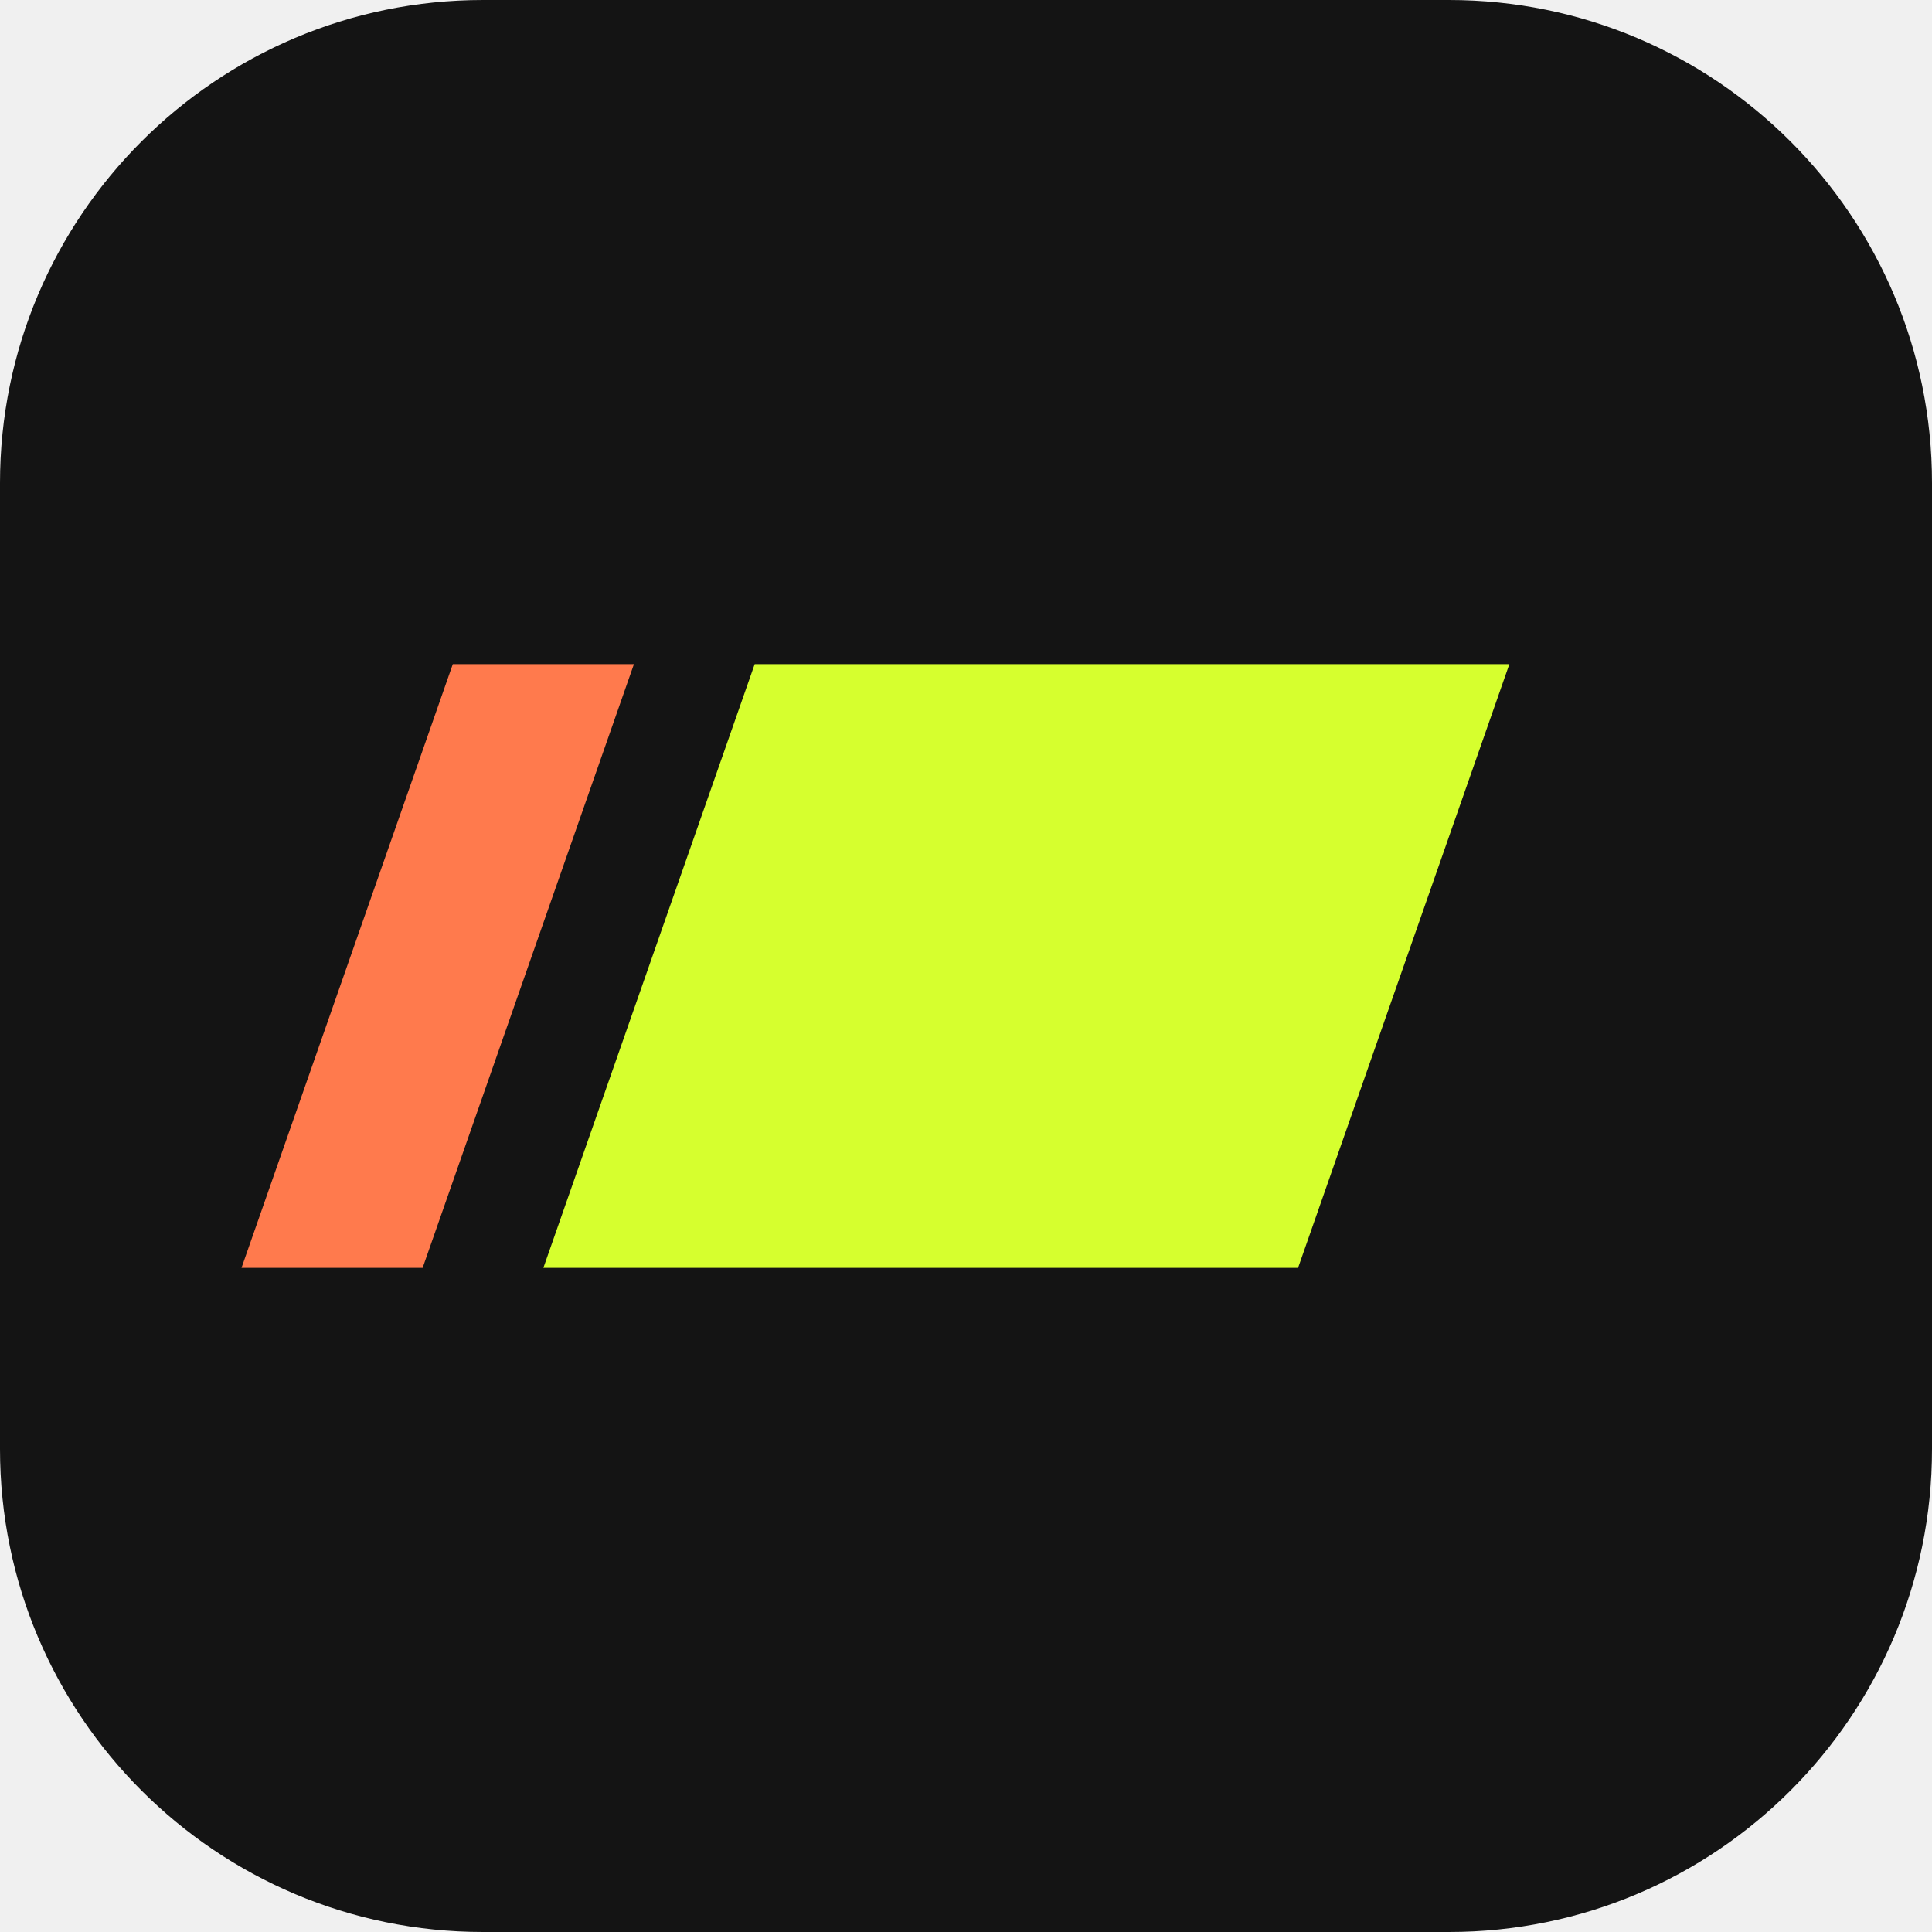
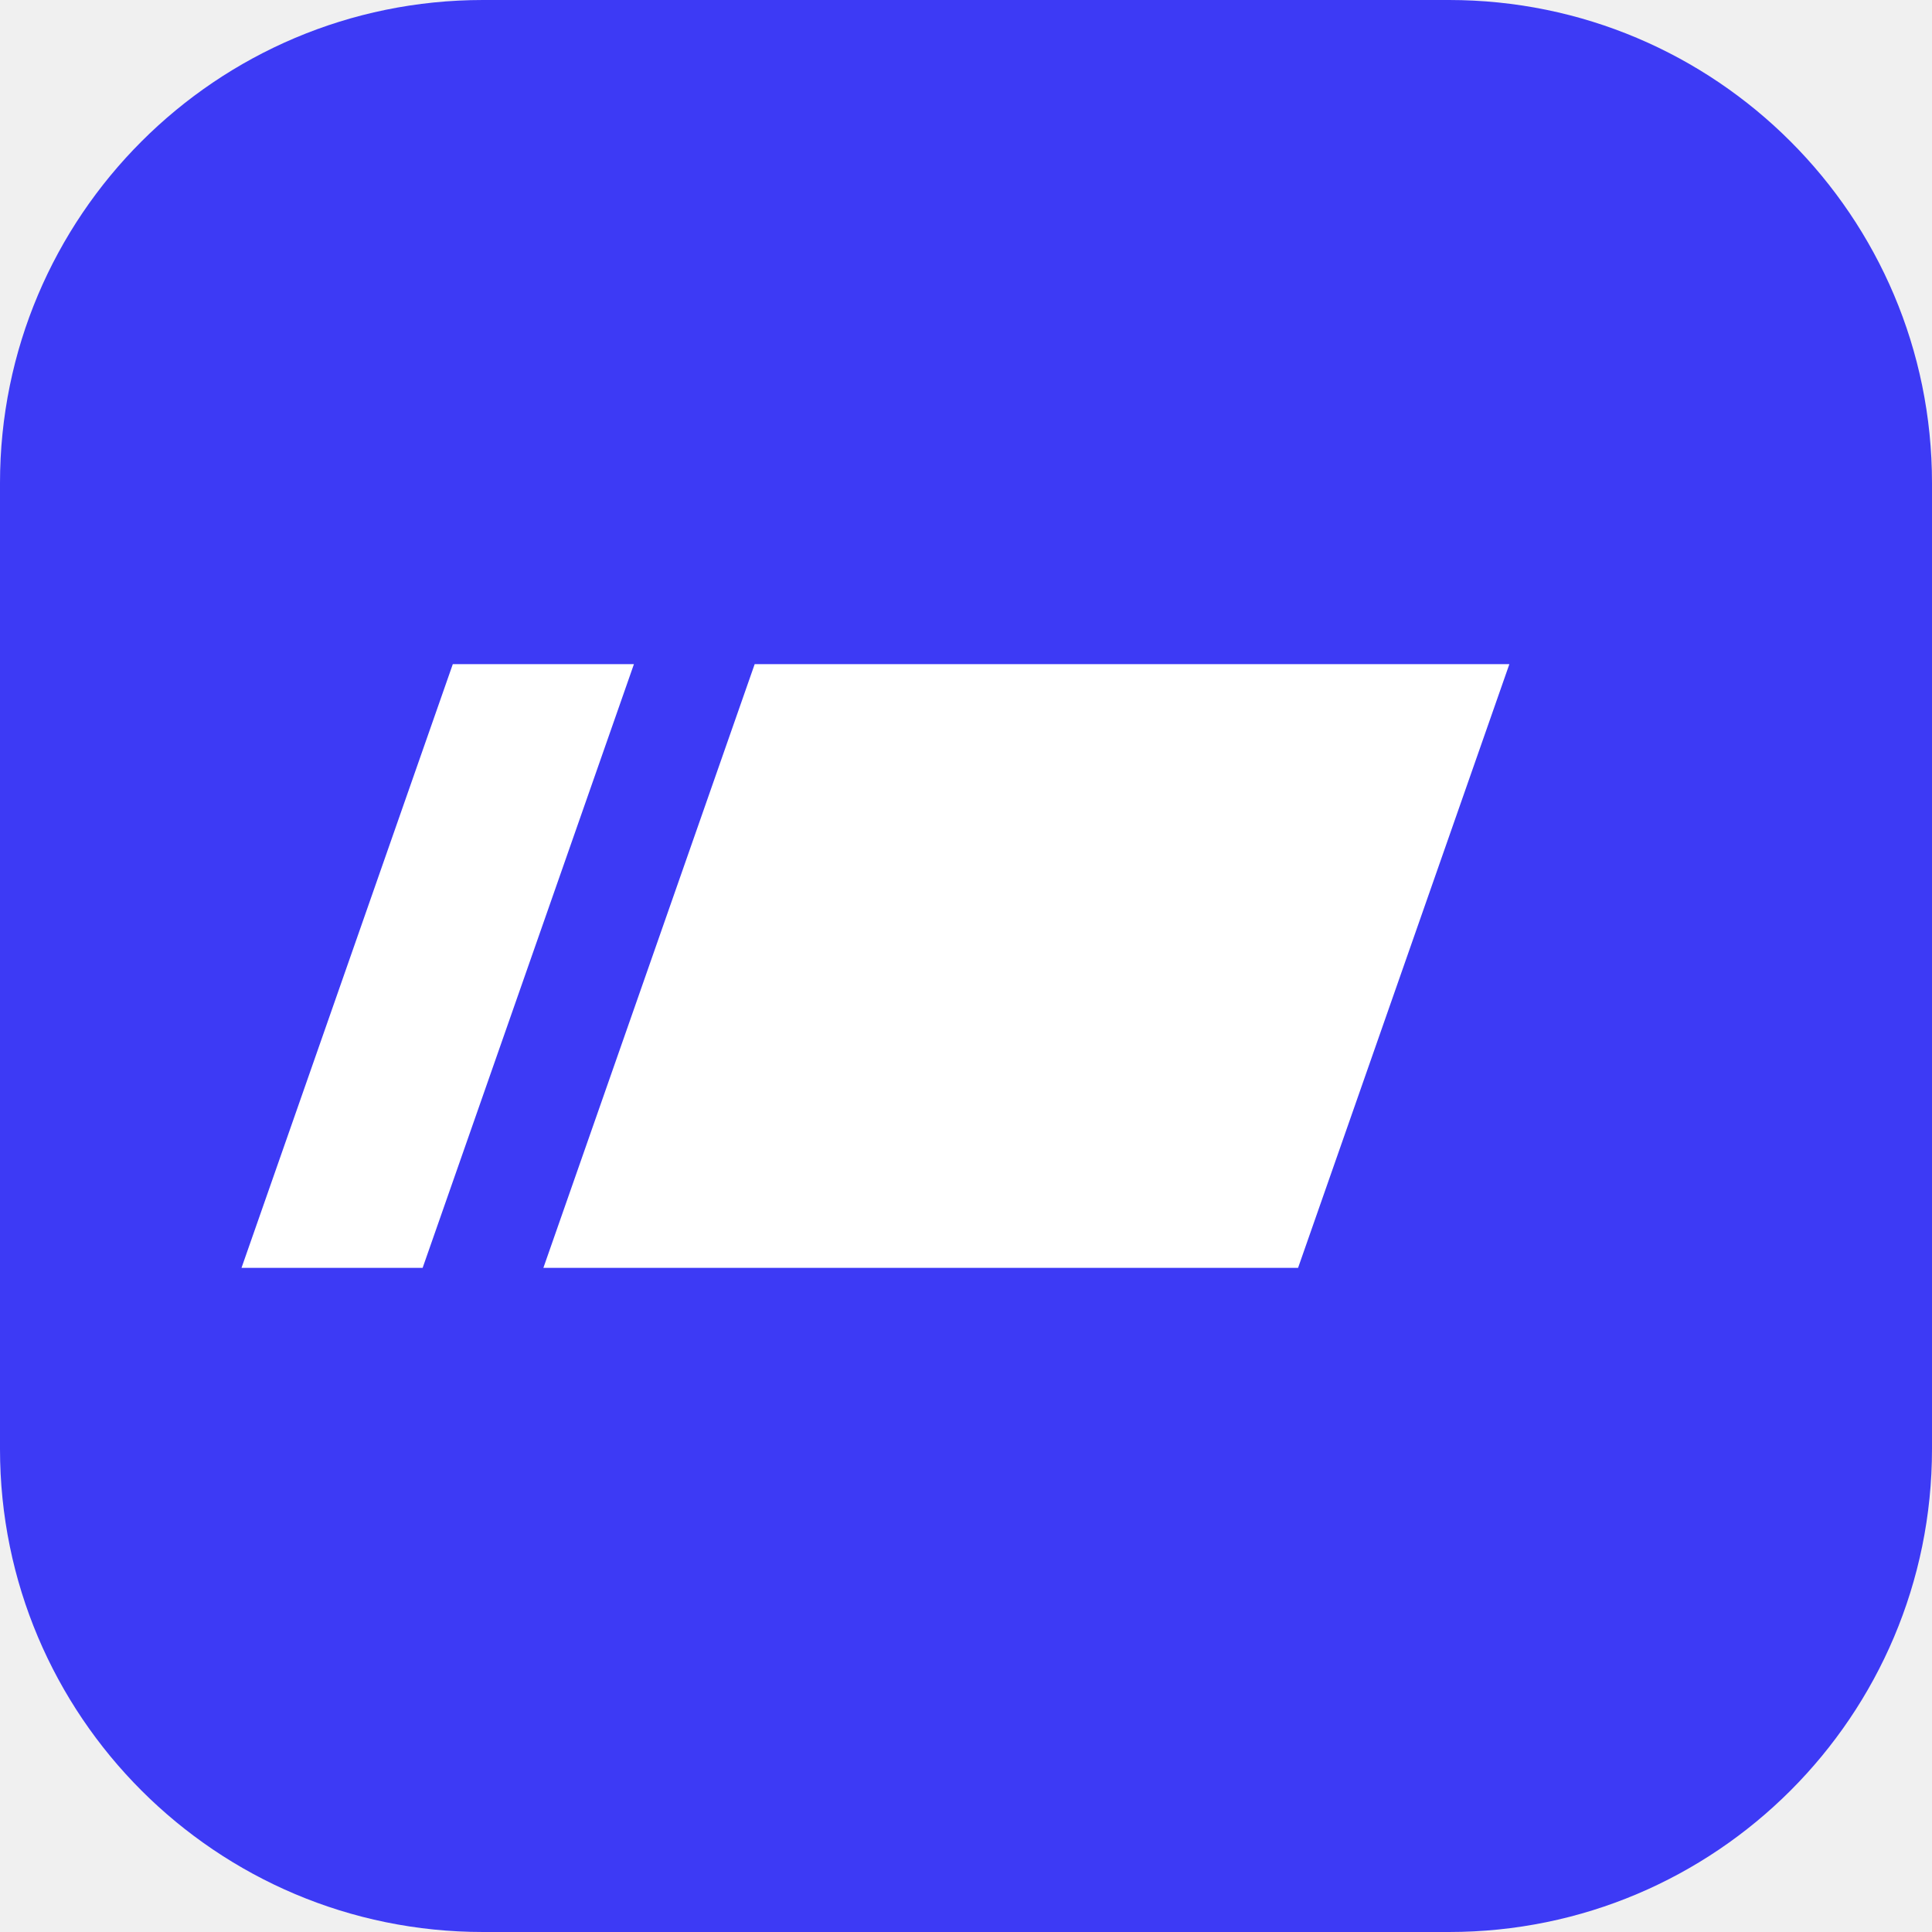
<svg xmlns="http://www.w3.org/2000/svg" viewBox="0 0 64 64">
-   <rect width="64" height="64" rx="16" fill="#141414" />
+   <rect width="64" height="64" rx="16" fill="#3D3AF5" />
  <g transform="translate(10 22)">
-     <path fill="#D6FF2E" d="M15 0h25l-7 20H8z" />
-     <path fill="#FF7A4D" d="M5 0h6L4 20h-6z" />
+     <path fill="#FFFFFF" d="M15 0h25l-7 20H8z" />
+     <path fill="#FFFFFF" d="M5 0h6L4 20h-6z" />
  </g>
</svg>
